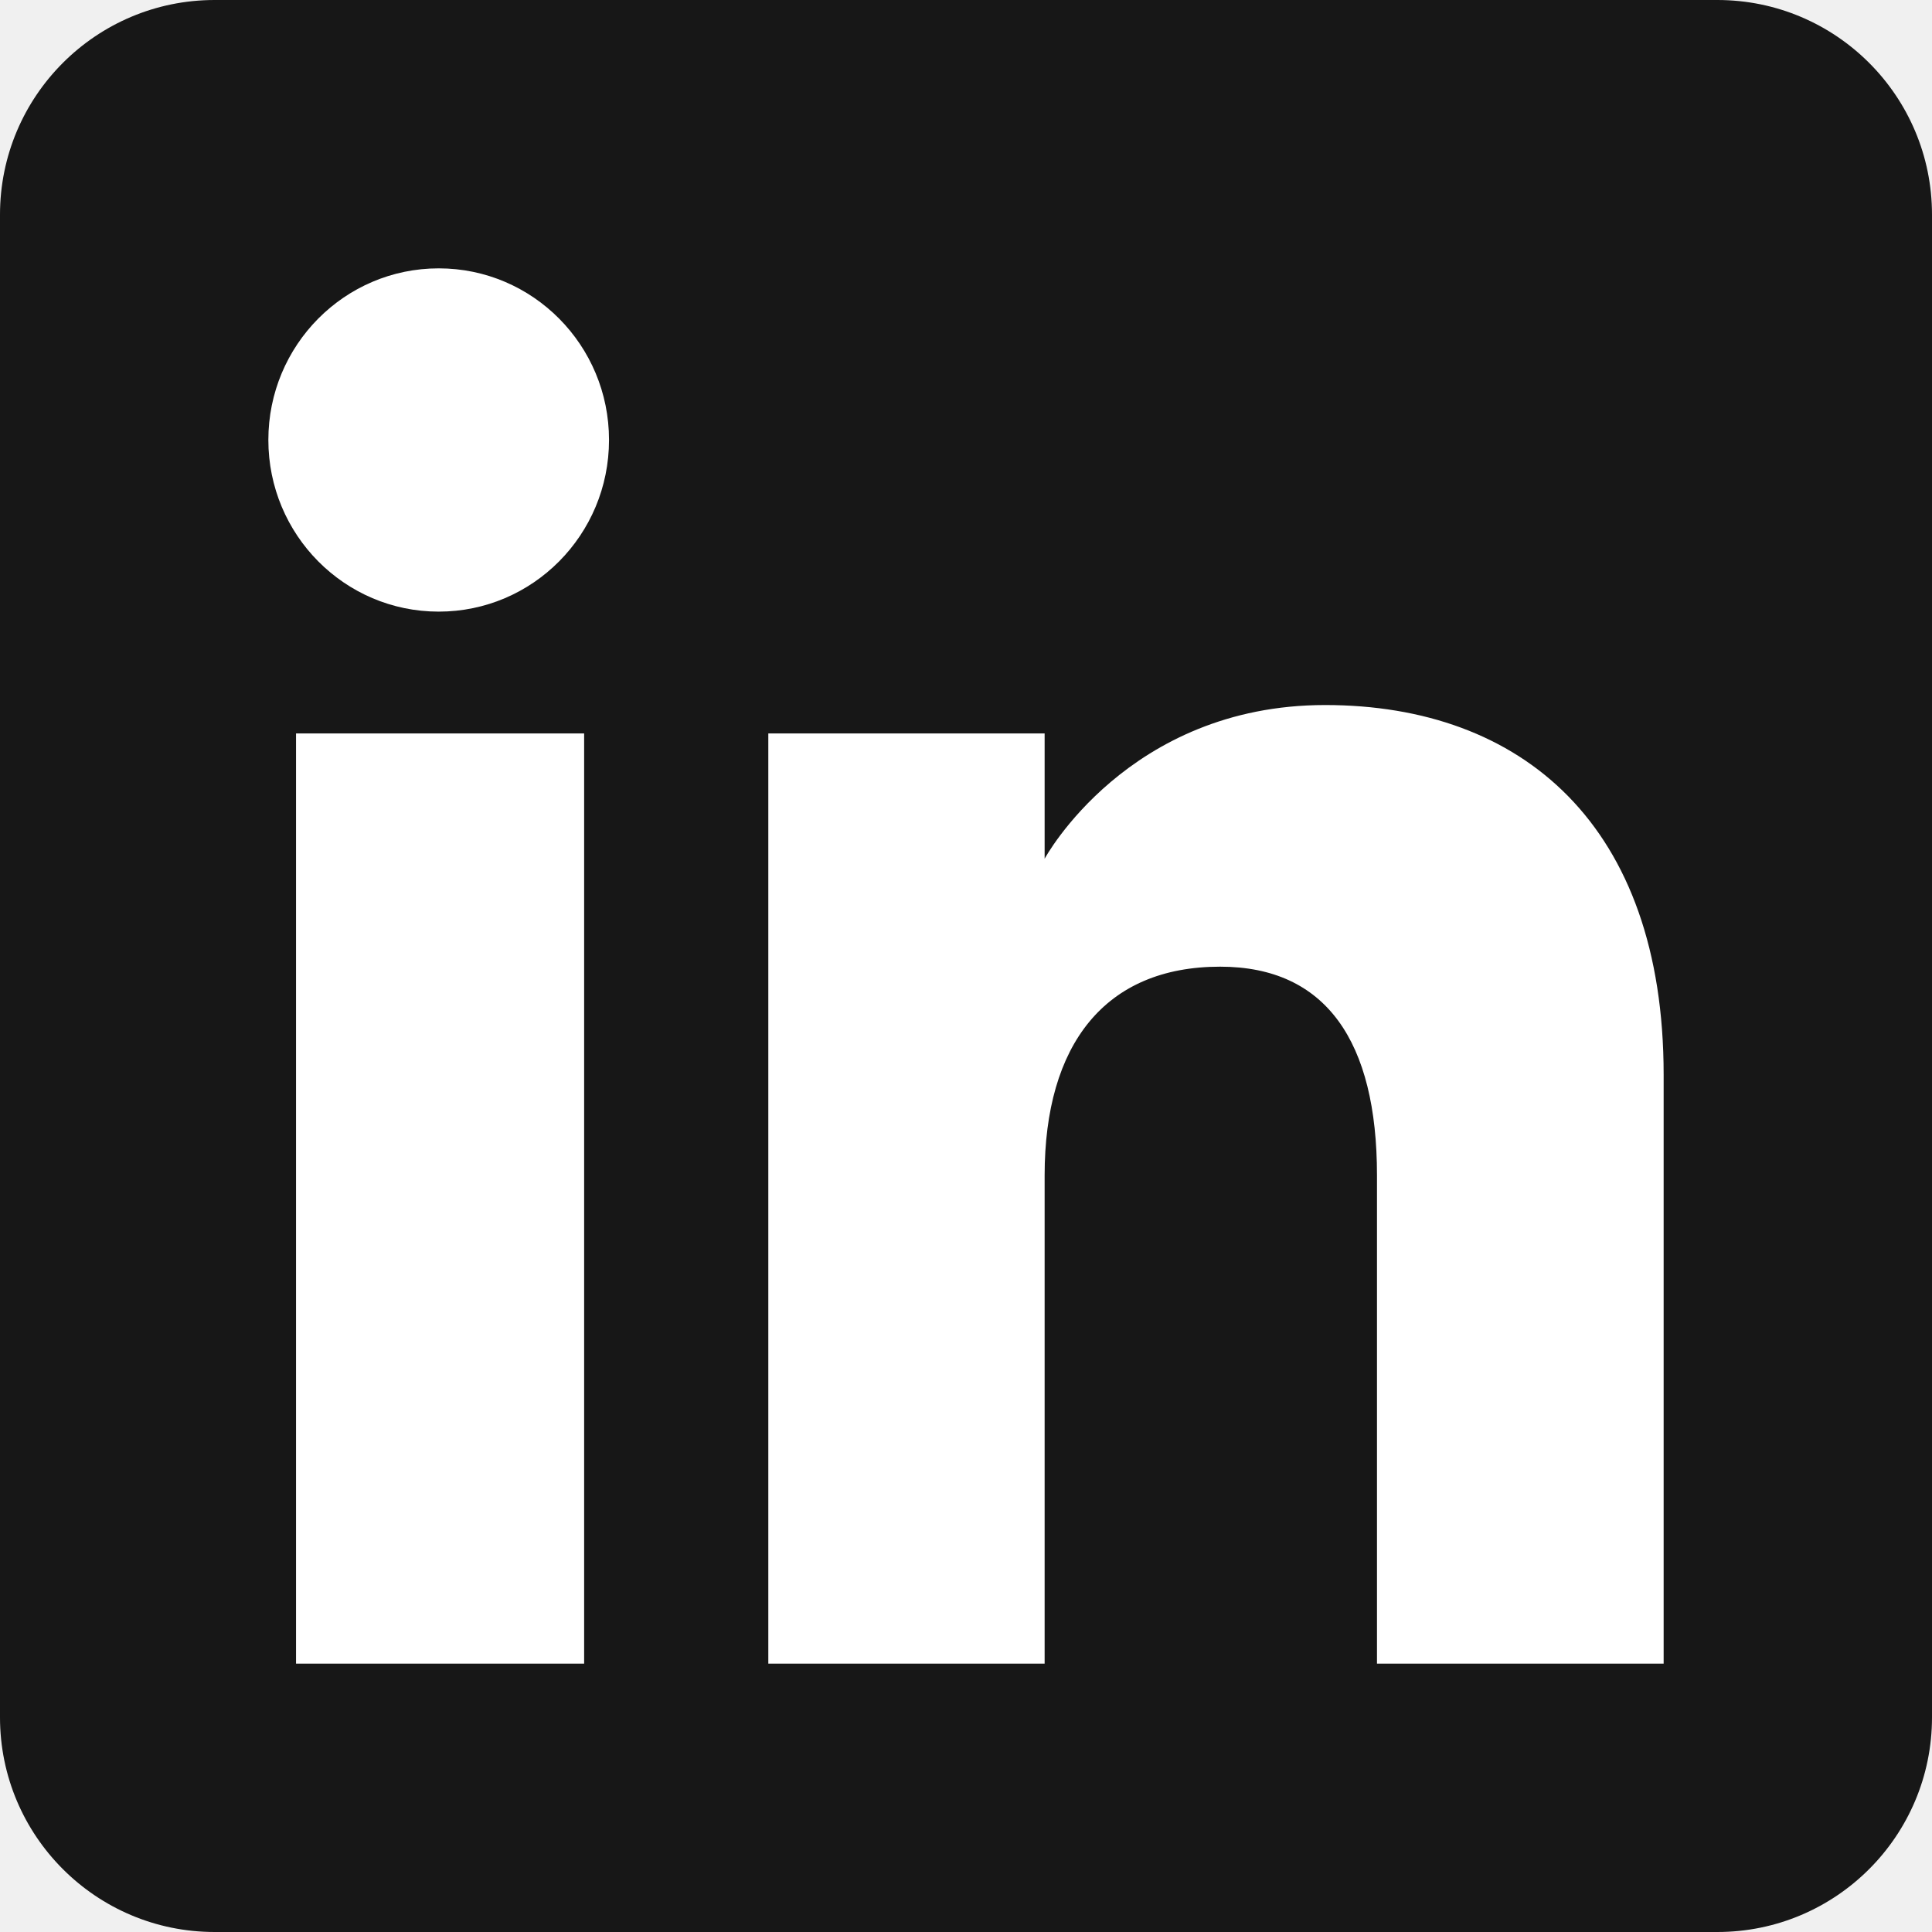
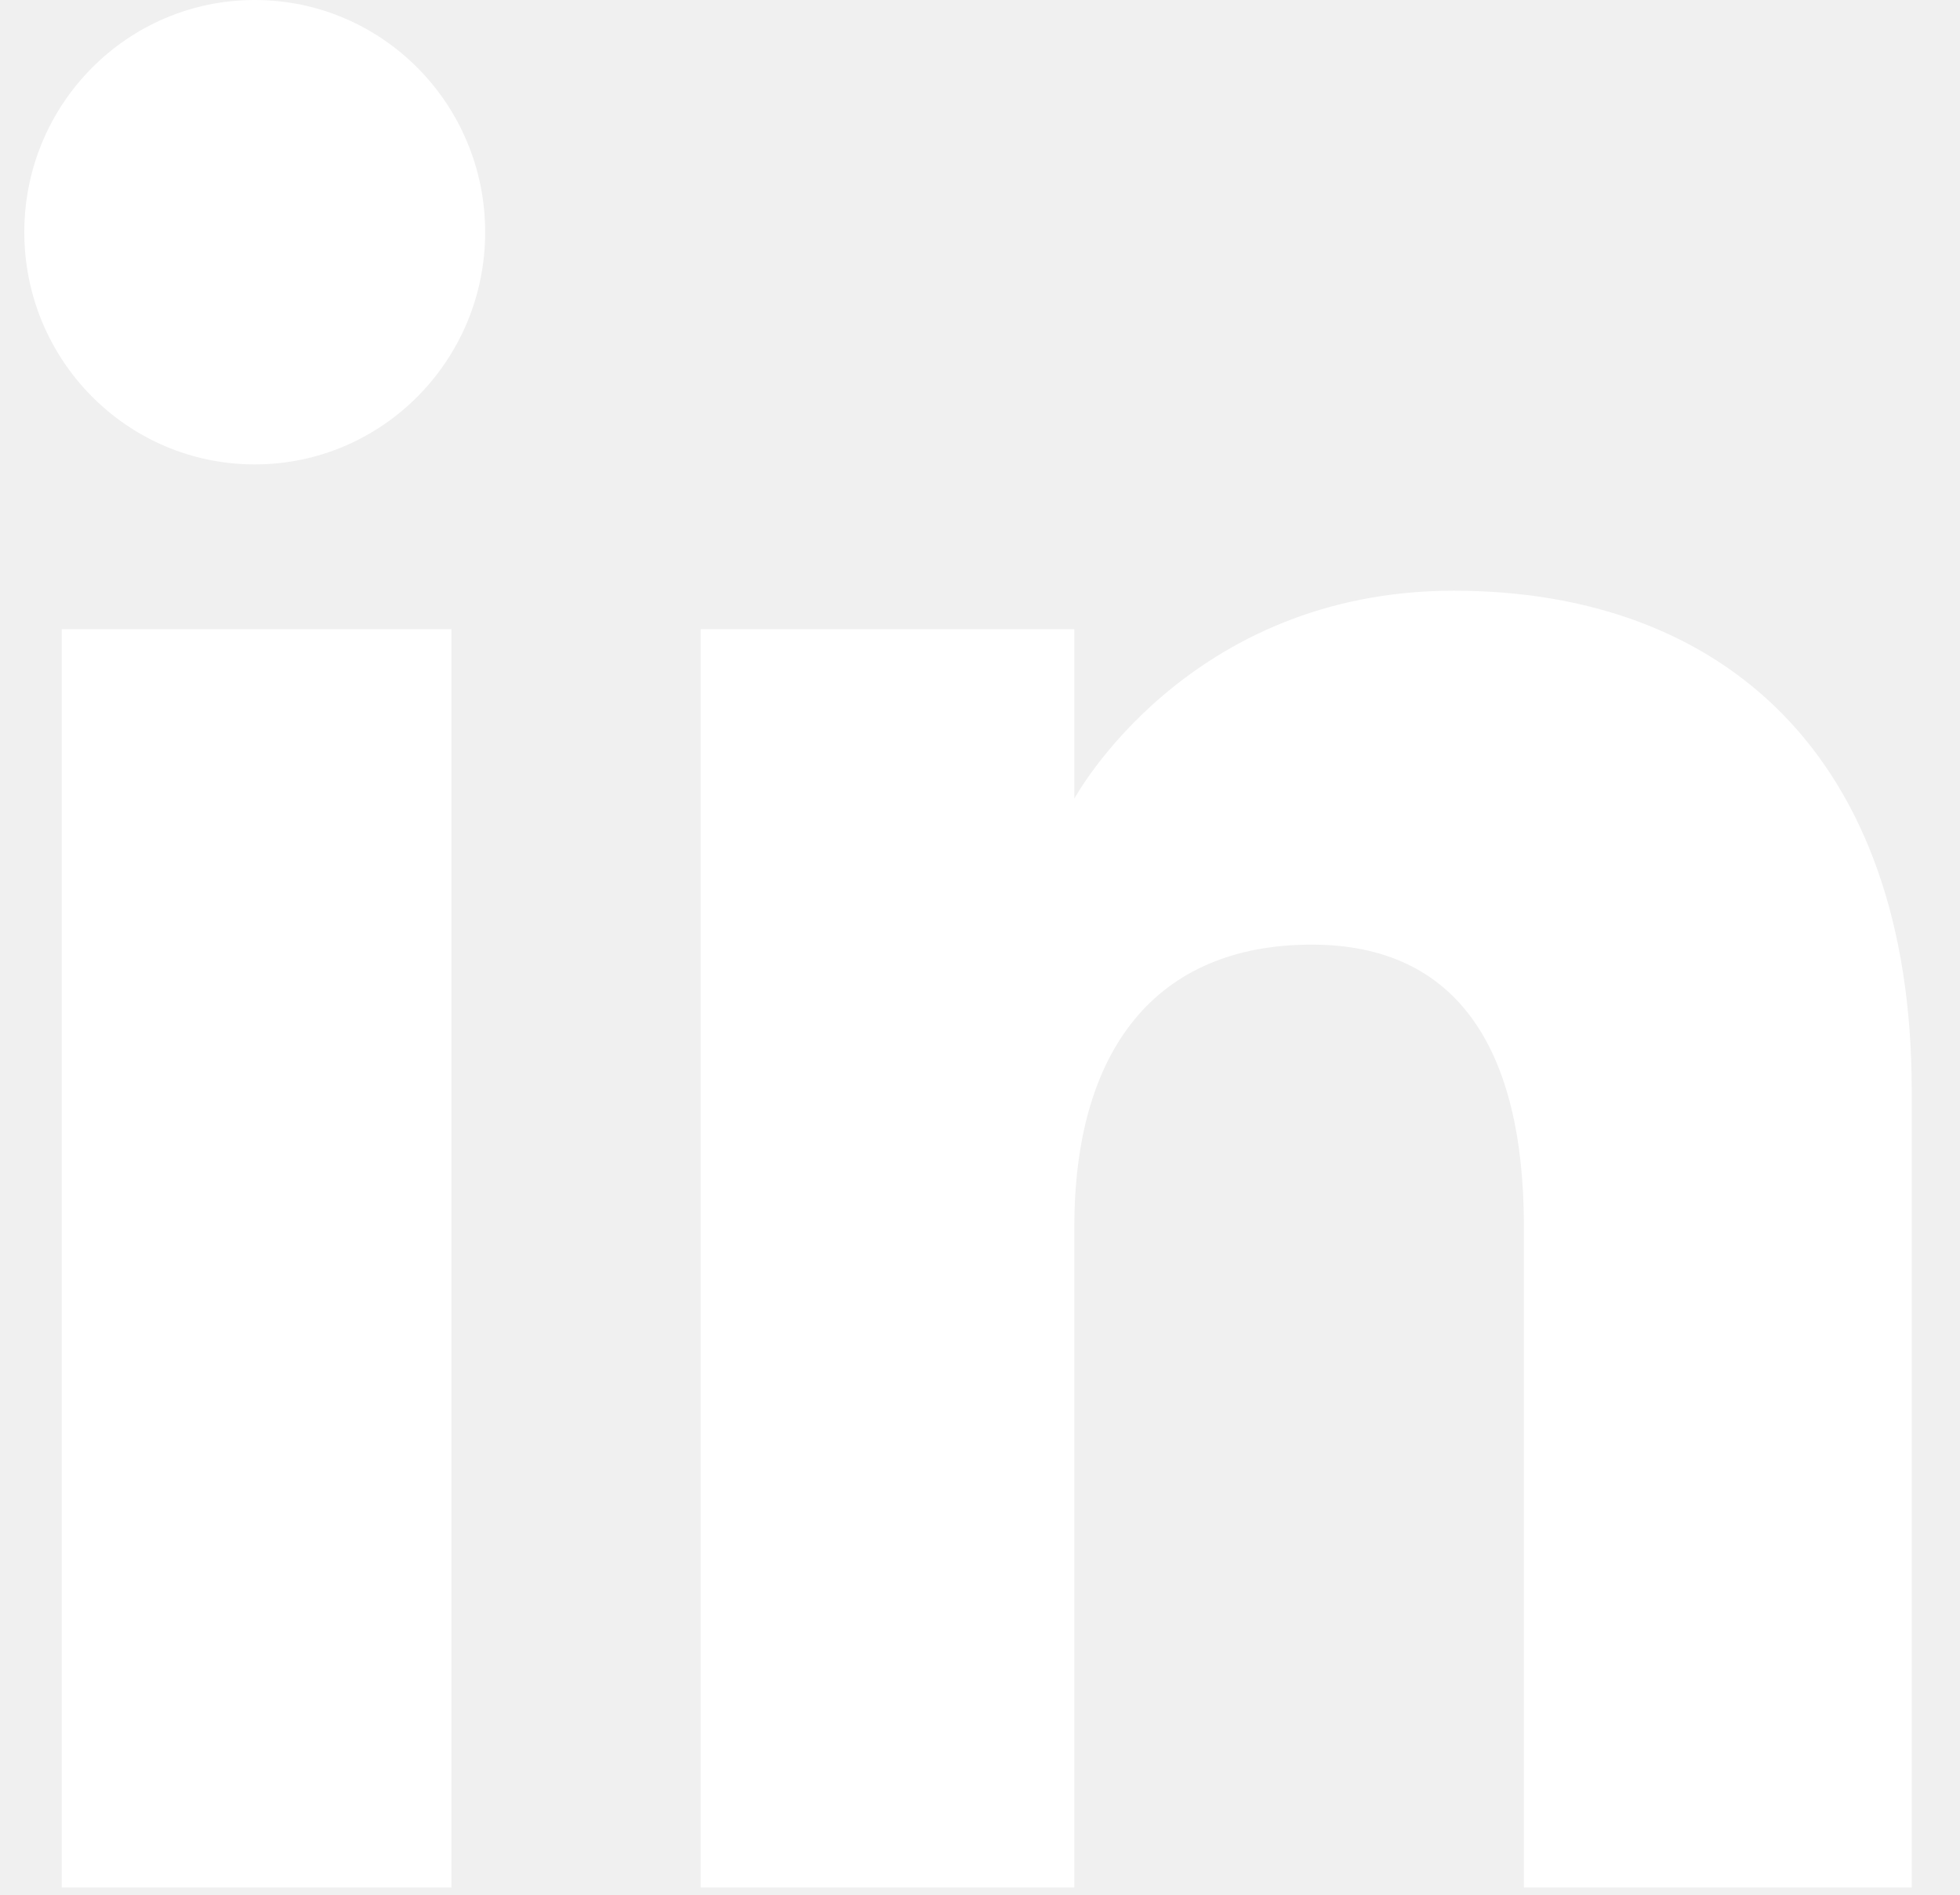
- <svg xmlns="http://www.w3.org/2000/svg" width="40" height="40" viewBox="0 0 40 40" fill="none">
-   <path fill-rule="evenodd" clip-rule="evenodd" d="M4.444 40H35.556C38.01 40 40 38.01 40 35.556V4.444C40 1.99 38.01 0 35.556 0H4.444C1.99 0 0 1.99 0 4.444V35.556C0 38.01 1.99 40 4.444 40Z" fill="#171717" />
-   <path fill-rule="evenodd" clip-rule="evenodd" d="M34.444 34.444H28.509V24.334C28.509 21.563 27.455 20.014 25.262 20.014C22.875 20.014 21.628 21.626 21.628 24.334V34.444H15.907V15.185H21.628V17.779C21.628 17.779 23.348 14.597 27.435 14.597C31.52 14.597 34.444 17.091 34.444 22.251V34.444ZM9.083 12.663C7.134 12.663 5.556 11.072 5.556 9.109C5.556 7.147 7.134 5.556 9.083 5.556C11.031 5.556 12.609 7.147 12.609 9.109C12.609 11.072 11.031 12.663 9.083 12.663ZM6.129 34.444H12.094V15.185H6.129V34.444Z" fill="white" />
+ <svg xmlns="http://www.w3.org/2000/svg" width="30" height="29" viewBox="0 0 30 29" fill="none">
+   <path fill-rule="evenodd" clip-rule="evenodd" d="M29.261 28.889H23.325V18.779C23.325 16.007 22.272 14.458 20.078 14.458C17.691 14.458 16.444 16.07 16.444 18.779V28.889H10.724V9.63H16.444V12.224C16.444 12.224 18.164 9.041 22.251 9.041C26.336 9.041 29.261 11.536 29.261 16.695V28.889ZM3.899 7.108C1.951 7.108 0.372 5.516 0.372 3.554C0.372 1.591 1.951 0 3.899 0C5.848 0 7.426 1.591 7.426 3.554C7.426 5.516 5.848 7.108 3.899 7.108ZM0.945 28.889H6.91V9.63H0.945V28.889Z" fill="white" />
</svg>
